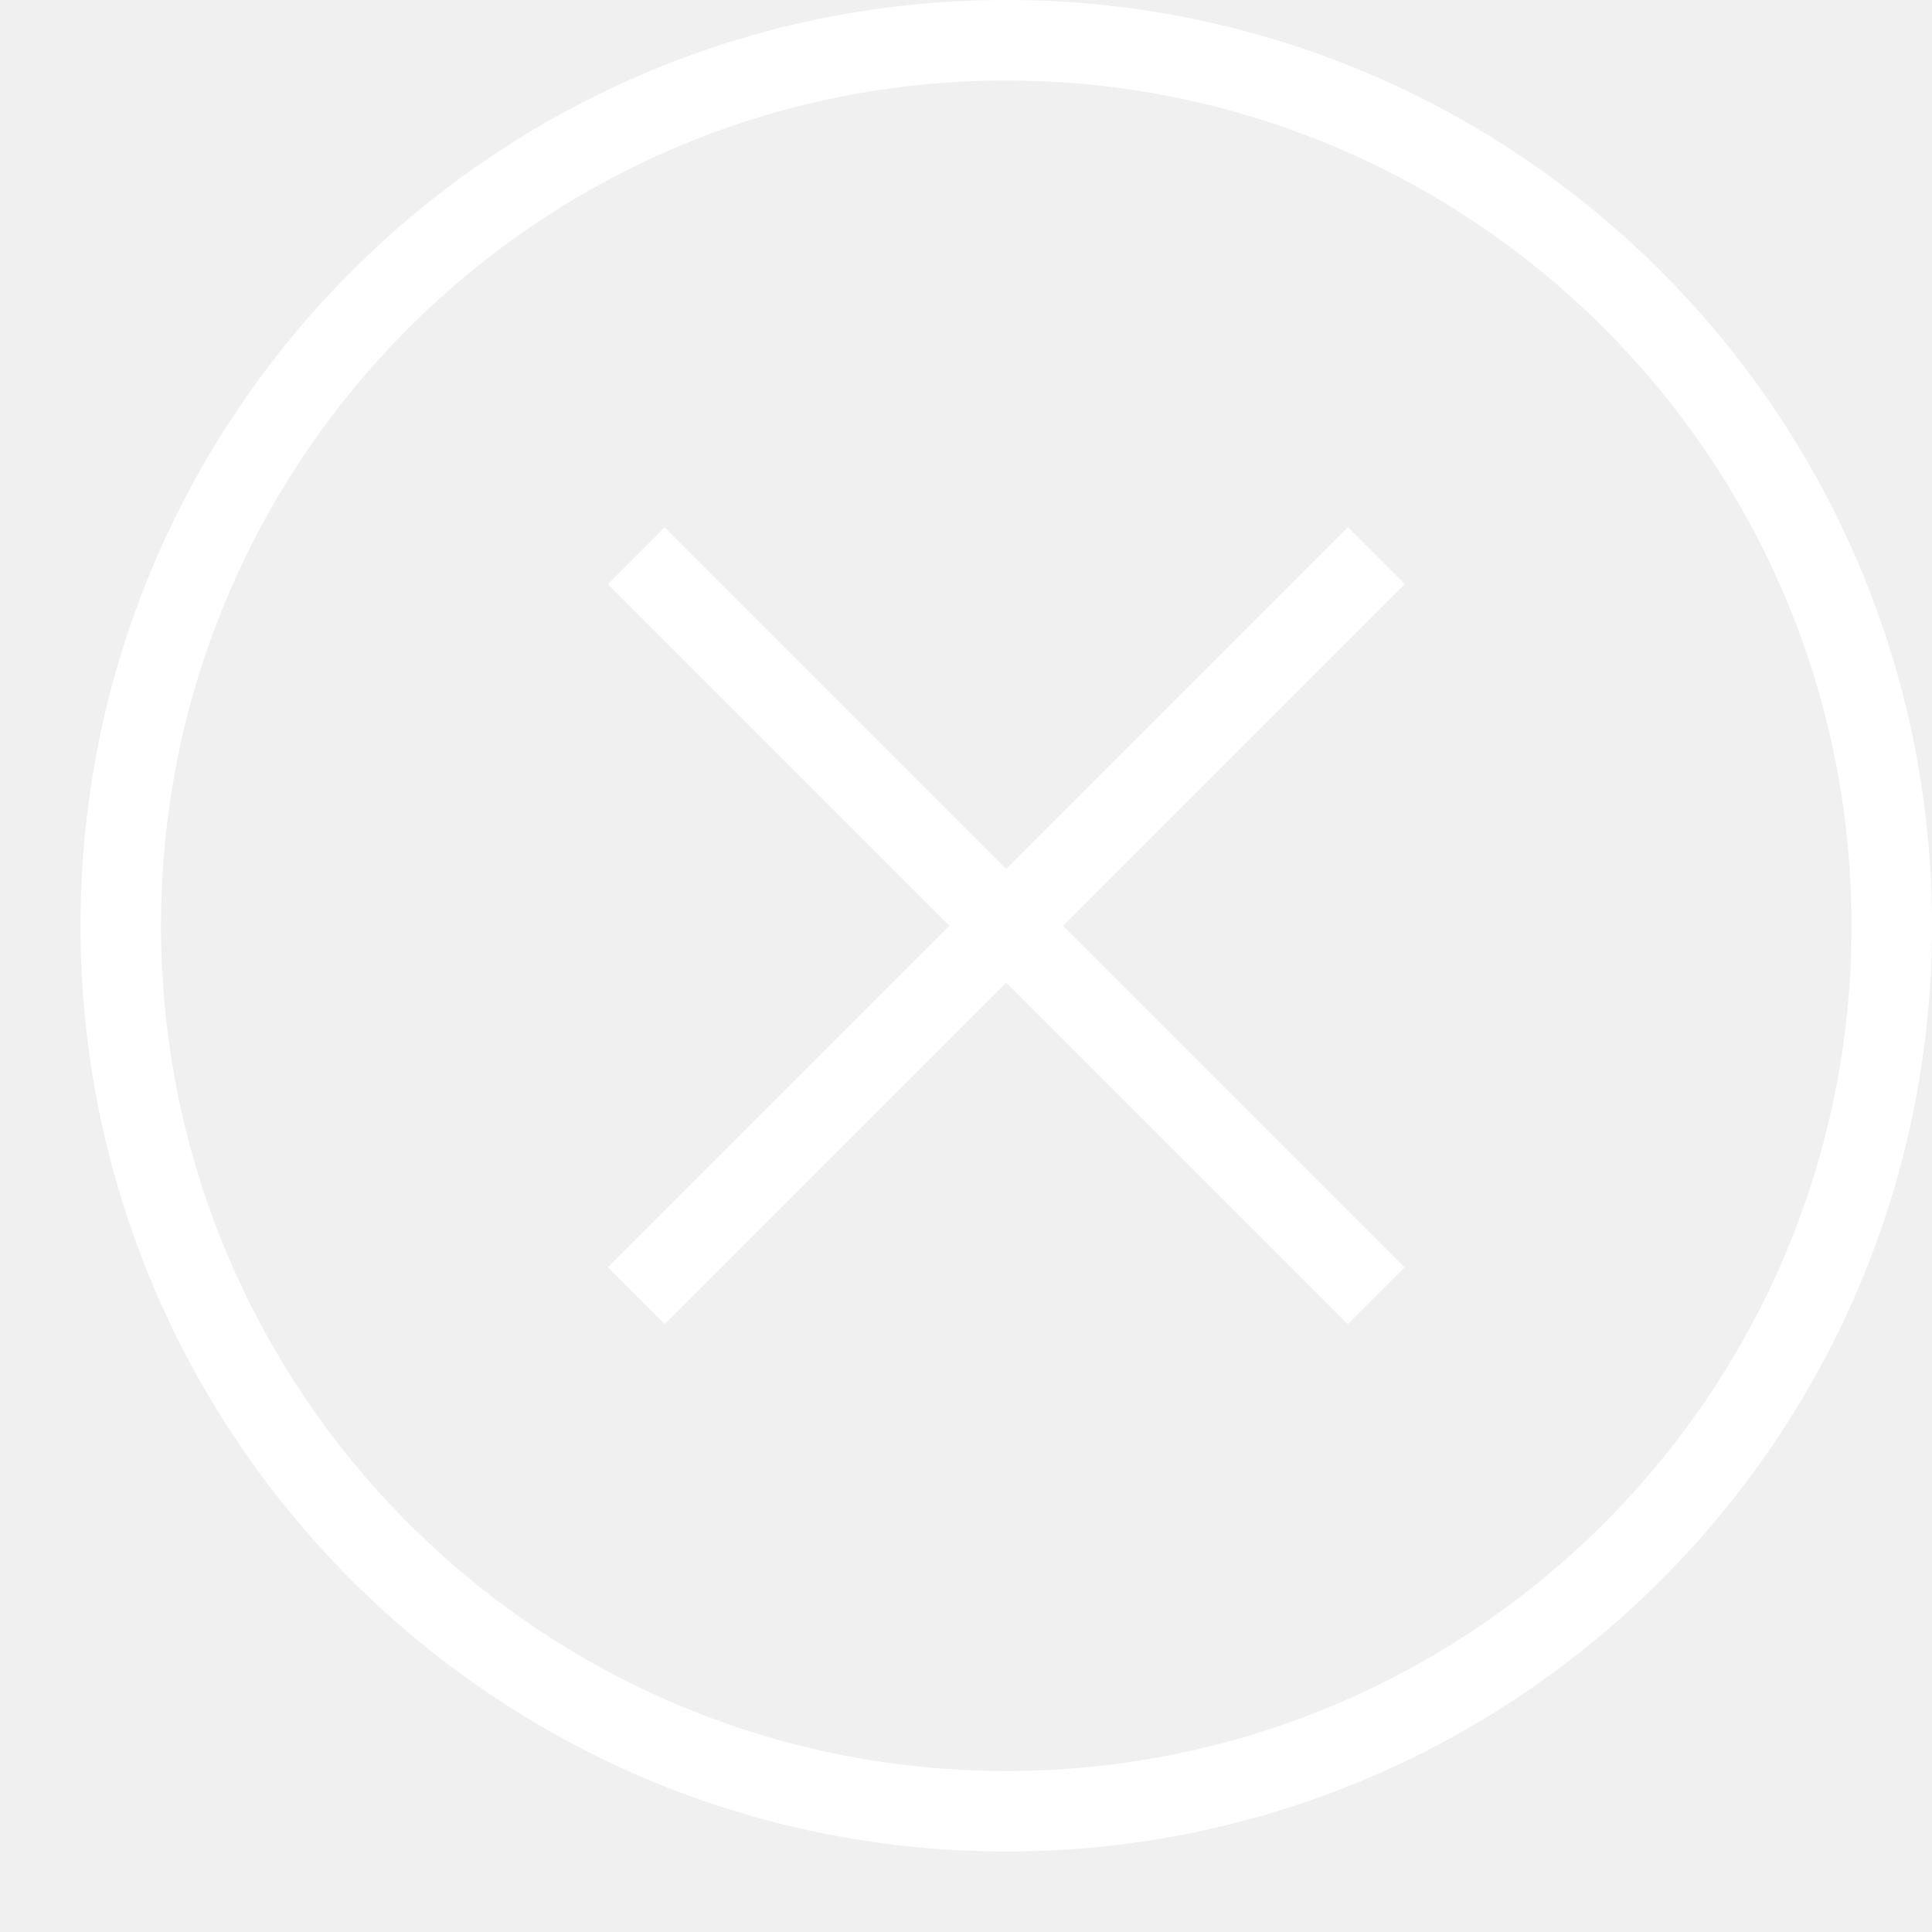
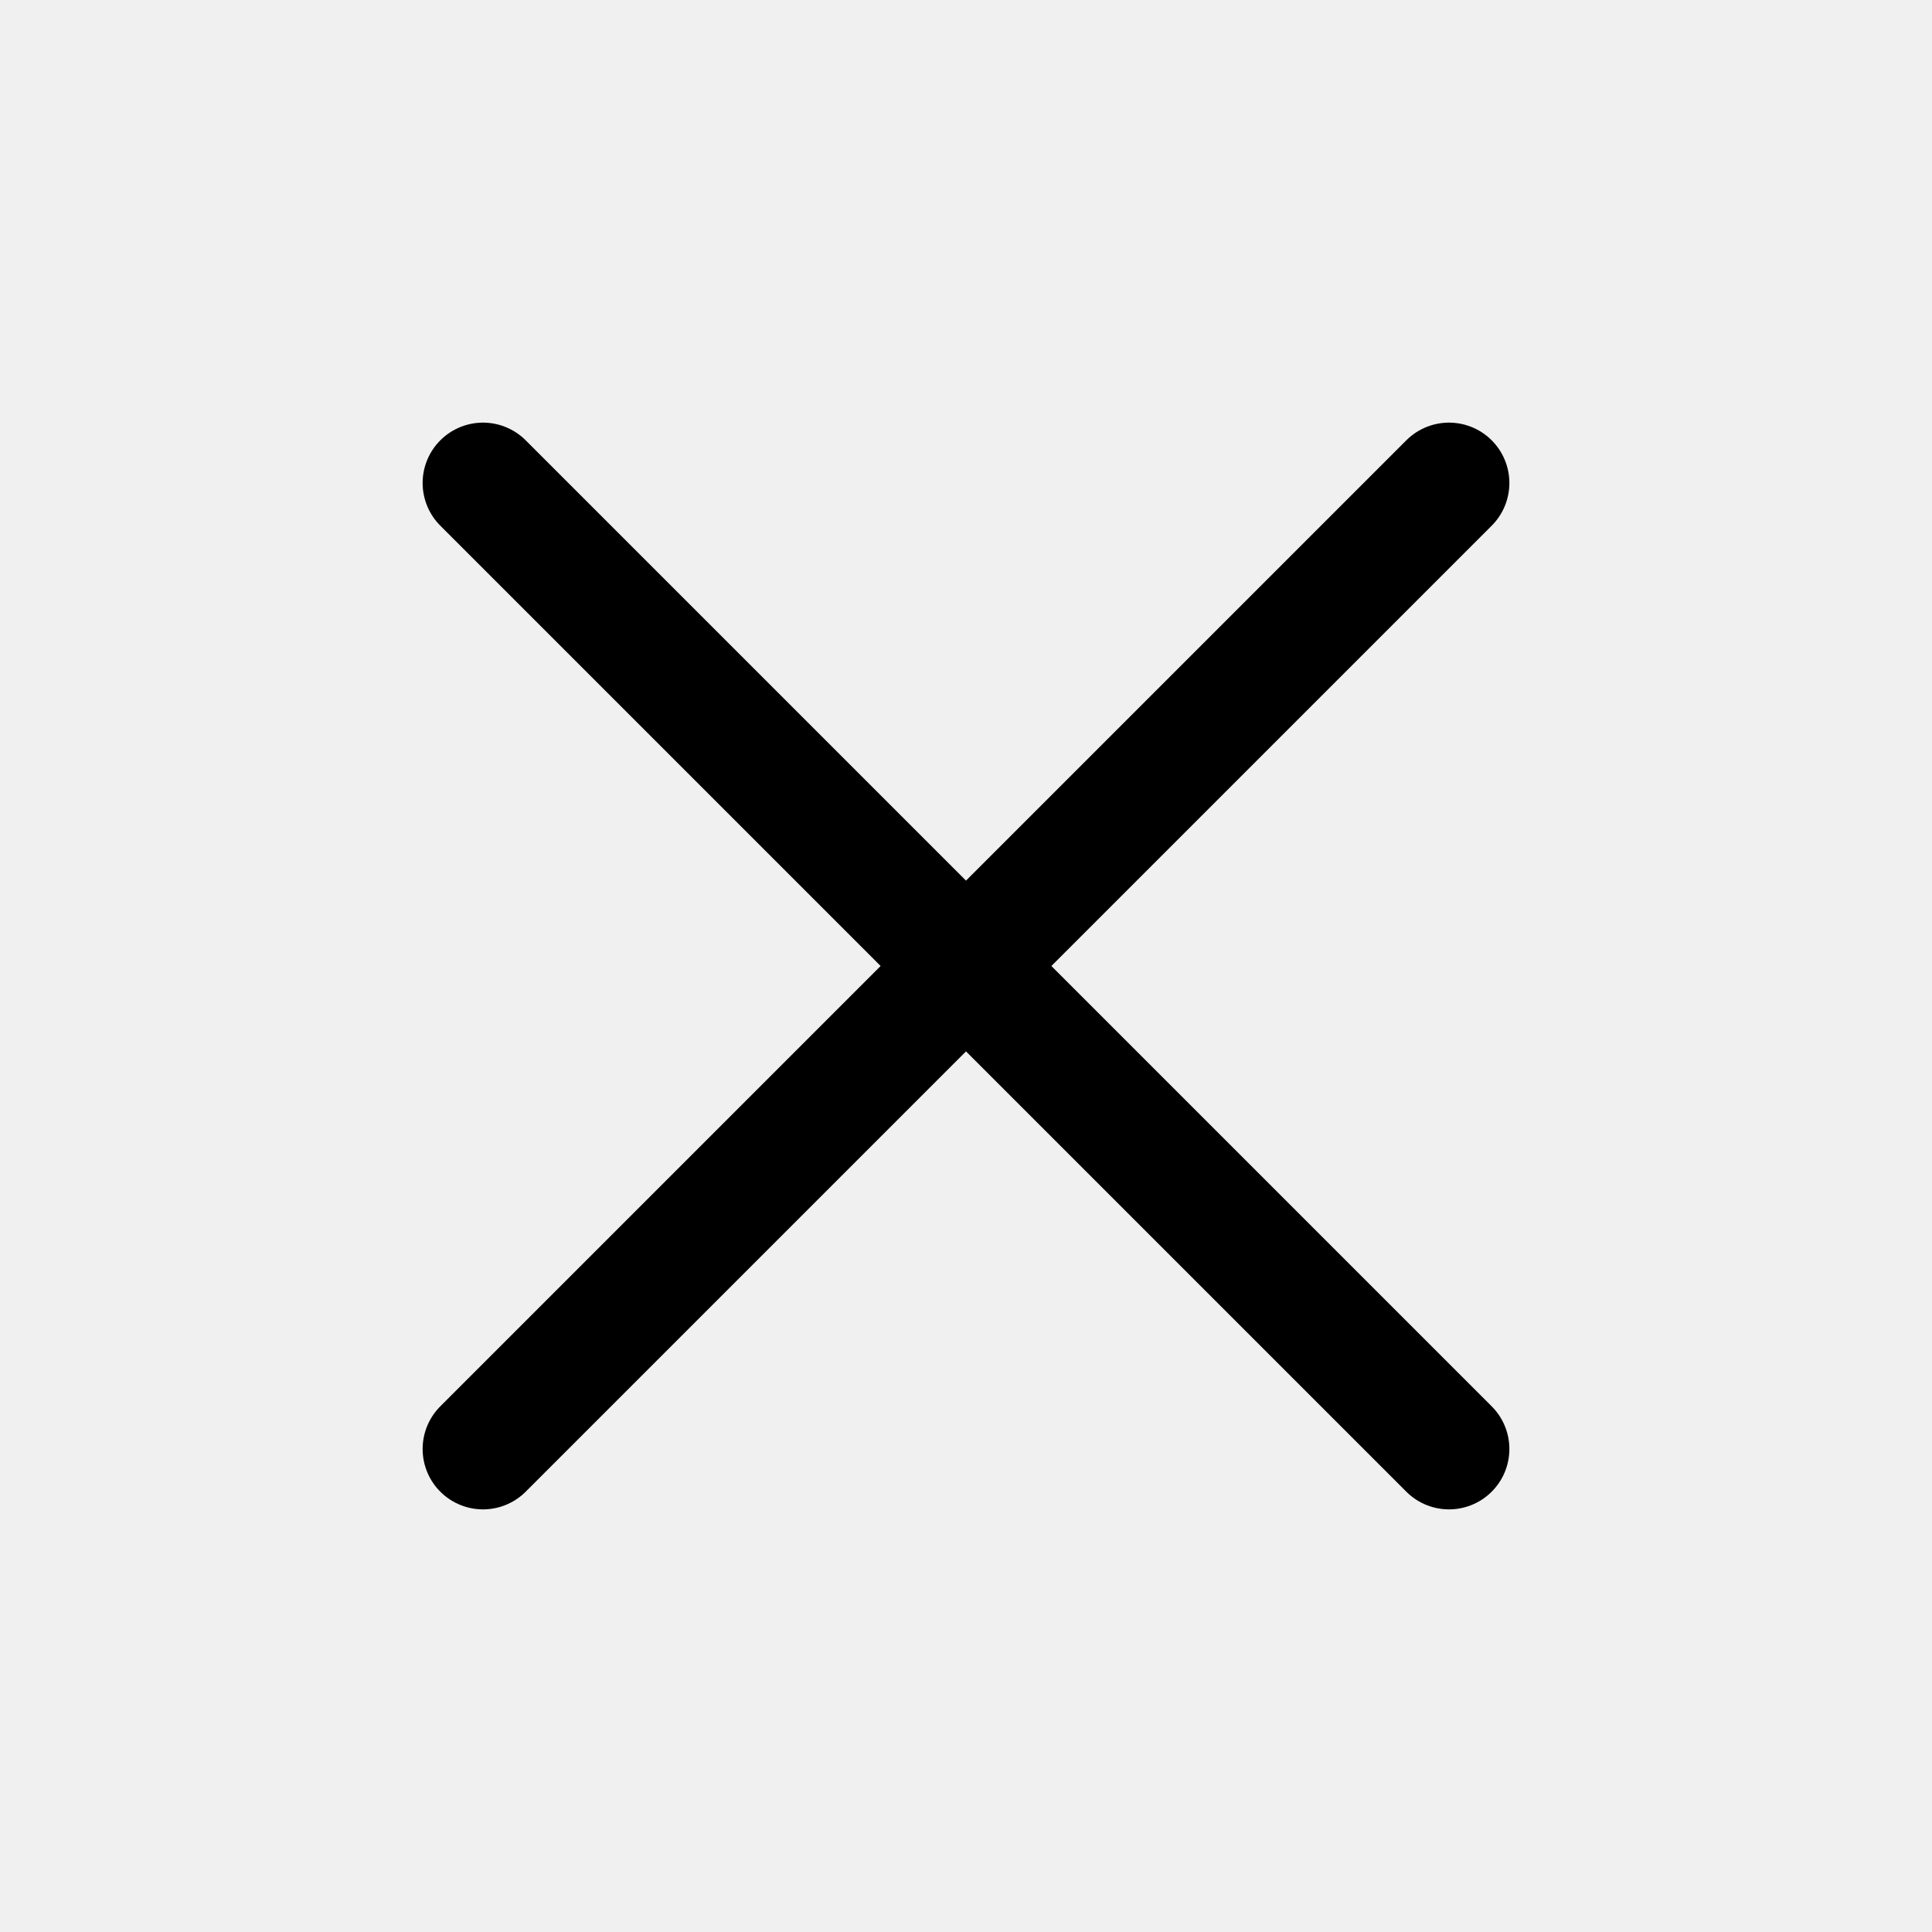
- <svg viewBox="0 0 24 24">
-   <g fill="none" fill-rule="evenodd" id="miu" stroke="none" stroke-width="1">
-     <g id="Artboard-1" transform="translate(-575, -155)">
-       <g id="slice" transform="translate(215, 119)" />
-       <path d="M587.5,178 C593.851,178 599,172.851 599,166.5 C599,160.149 593.851,155 587.5,155 C581.149,155 576,160.149 576,166.5  C576,172.851 581.149,178 587.5,178 Z M587.5,177 C593.299,177 598,172.299 598,166.5 C598,160.701 593.299,156 587.5,156  C581.701,156 577,160.701 577,166.5 C577,172.299 581.701,177 587.5,177 Z M583.257,171.45 L582.55,170.743  L586.793,166.5 L582.55,162.257 L583.257,161.55 L587.5,165.793 L591.743,161.55 L592.45,162.257  L588.207,166.5 L592.45,170.743 L591.743,171.45 L587.5,167.207 L583.257,171.45 Z" style="fill:#FFFFFF;" id="circle-close-delete-remove-outline-stroke" />
-     </g>
-   </g>
+ <svg xmlns="http://www.w3.org/2000/svg" fill="none" viewBox="0 0 24 24" stroke-width="1.5" stroke="currentColor" class="w-6 h-6">
+   <path stroke-linecap="round" stroke-linejoin="round" d="M6 18L18 6M6 6l12 12" />
</svg>
